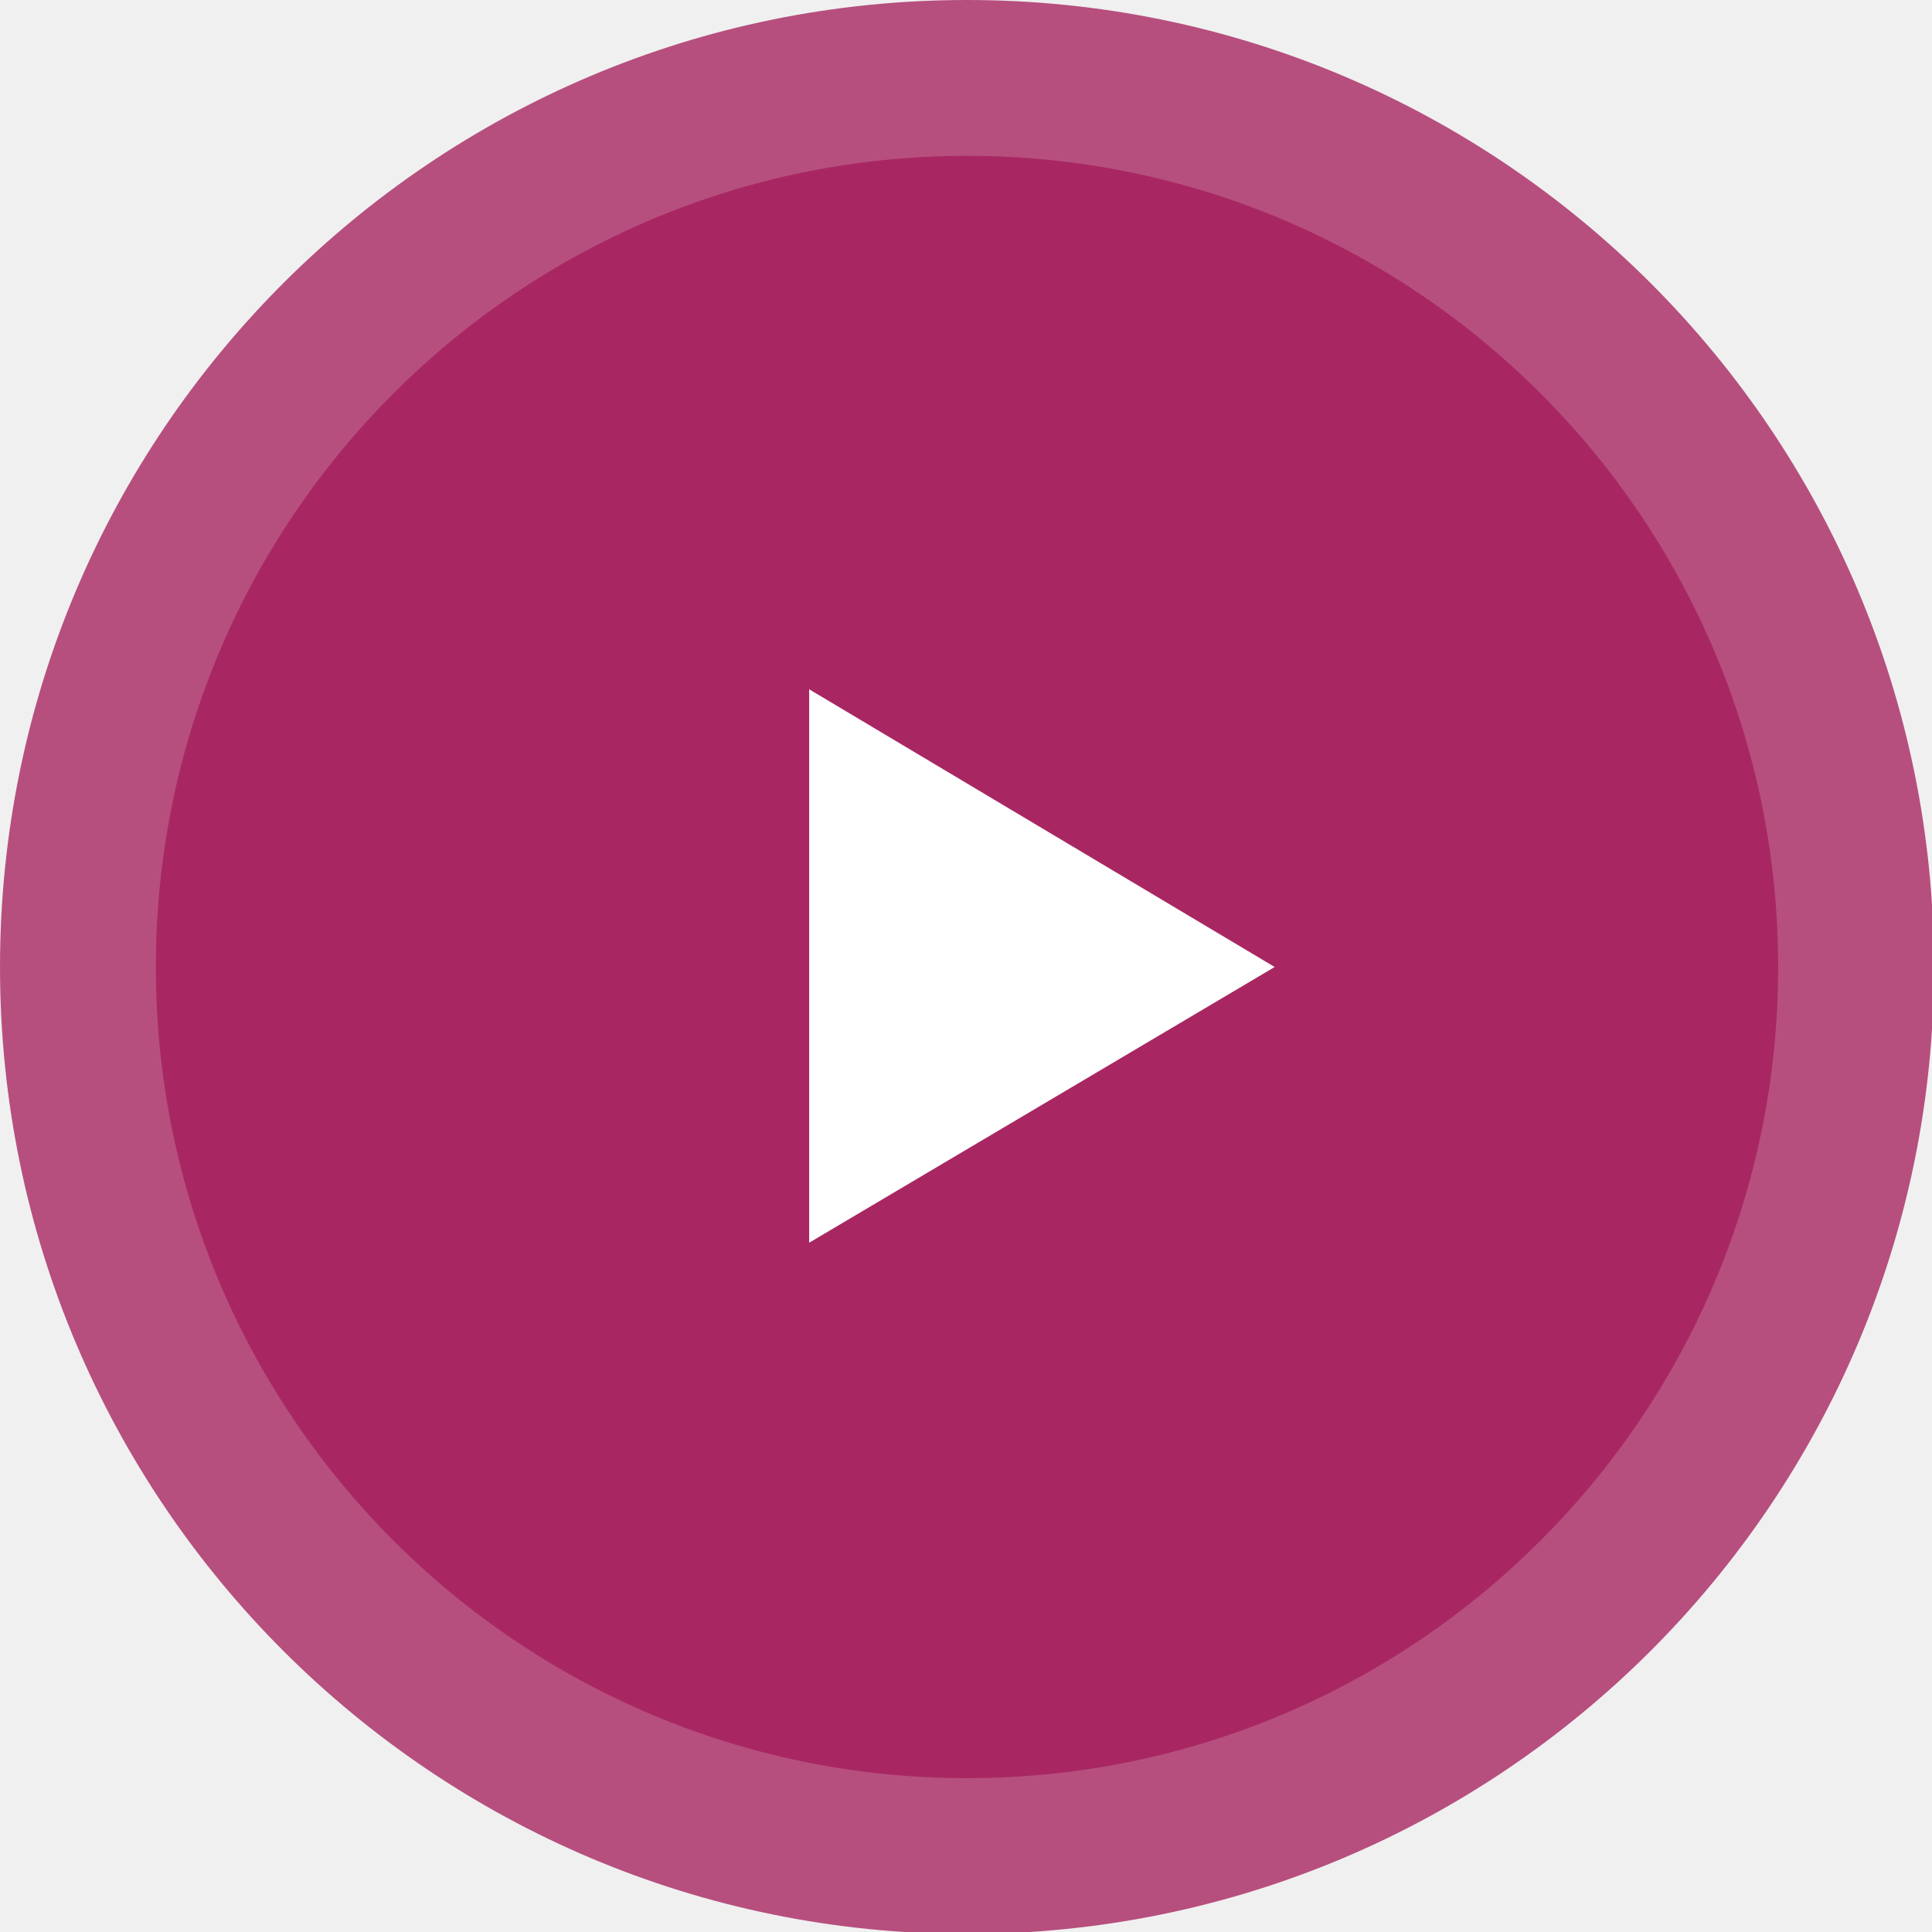
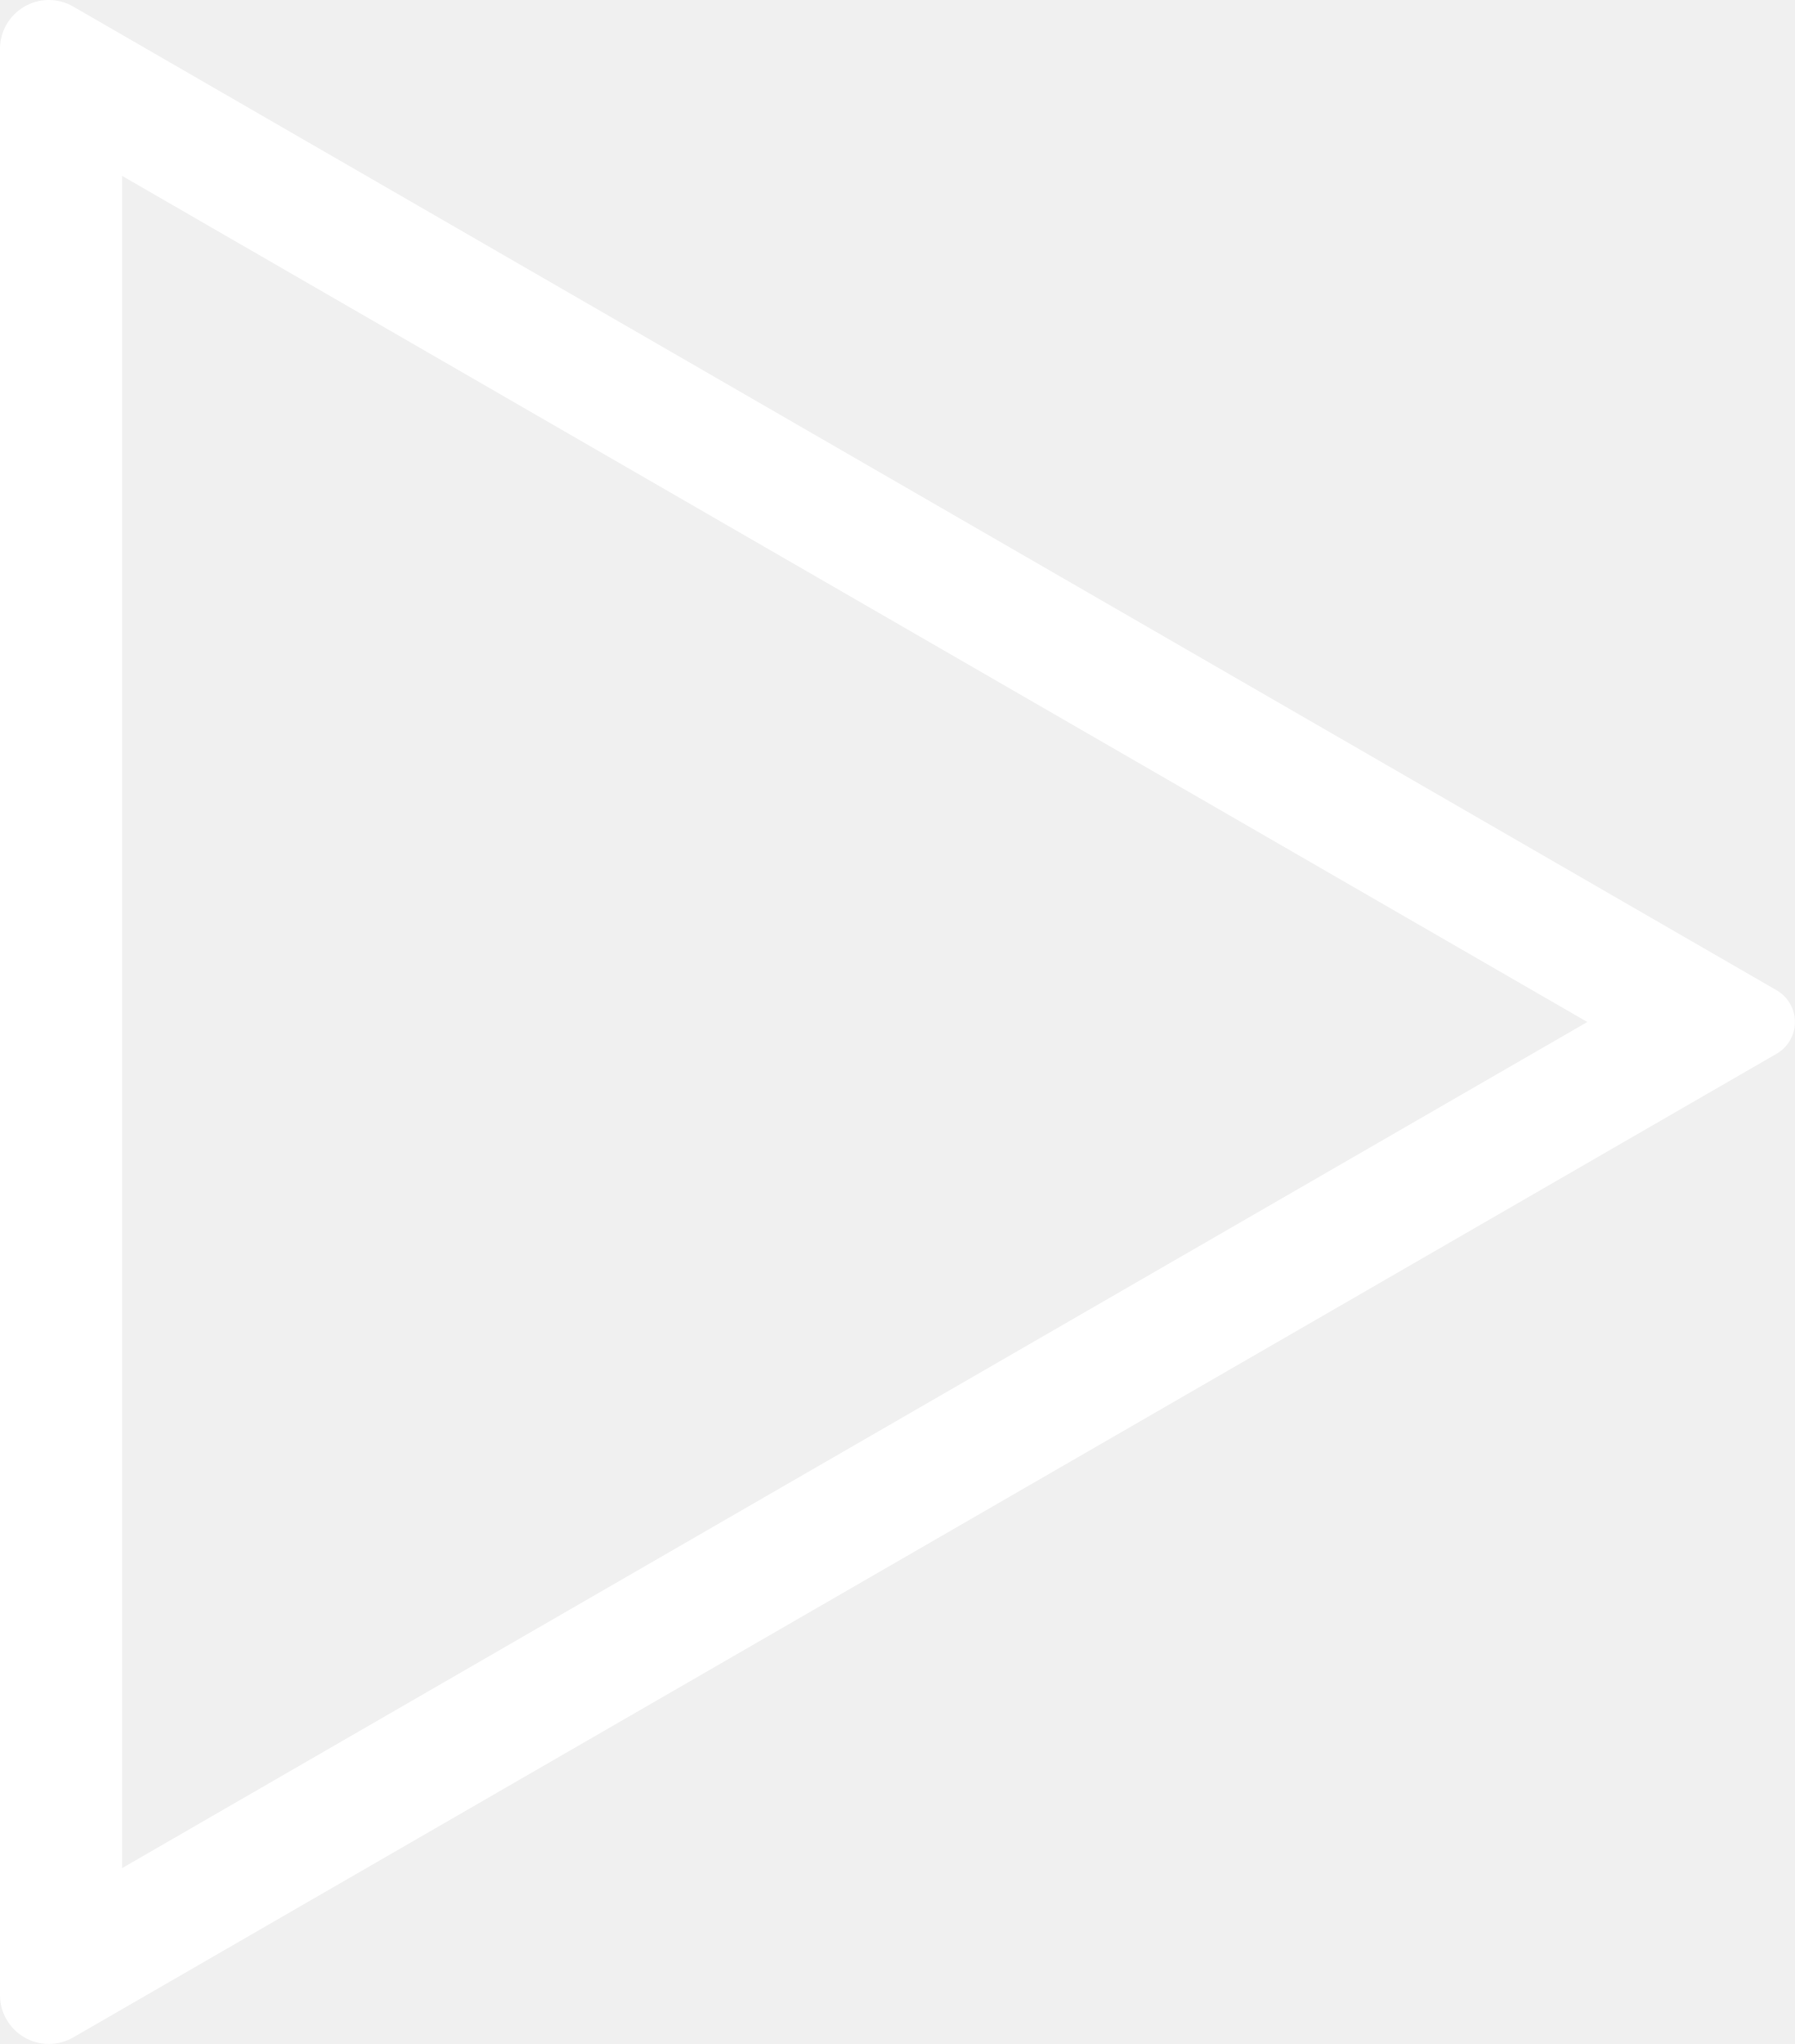
- <svg xmlns="http://www.w3.org/2000/svg" version="1.1" id="Layer_1" x="0px" y="0px" viewBox="0 0 96.7 96.7" style="enable-background:new 0 0 96.7 96.7;" xml:space="preserve">
-   <style type="text/css">
- 	.st0{opacity:0.8;fill:#A82762;}
- 	.st1{fill:#A82762;}
- 	.st2{fill:#FFFFFF;}
- </style>
-   <g>
-     <g>
-       <circle class="st0" cx="48.4" cy="48.4" r="48.4" />
-       <circle class="st1" cx="48.4" cy="48.4" r="40.6" />
-     </g>
-     <polygon class="st2" points="40.5,34.5 40.5,62.2 63.8,48.4  " />
-   </g>
+ <svg xmlns="http://www.w3.org/2000/svg" id="Layer_1" data-name="Layer 1" viewBox="0 0 73.5 83.68">
+   <defs>
+     <style>.cls-1,.cls-2{fill:#fff;}.cls-2{stroke:#000;stroke-miterlimit:10;stroke-width:3px;}</style>
+   </defs>
+   <path class="cls-1" d="M5,7.2,65,41.84,5,76.48V7.2M2,0A2,2,0,0,0,0,2V81.68a2,2,0,0,0,3,1.73L72.75,43.14a1.5,1.5,0,0,0,0-2.6L3,.27A2,2,0,0,0,2,0Z" />
+   <path class="cls-2" d="M6.5,5.34" />
</svg>
